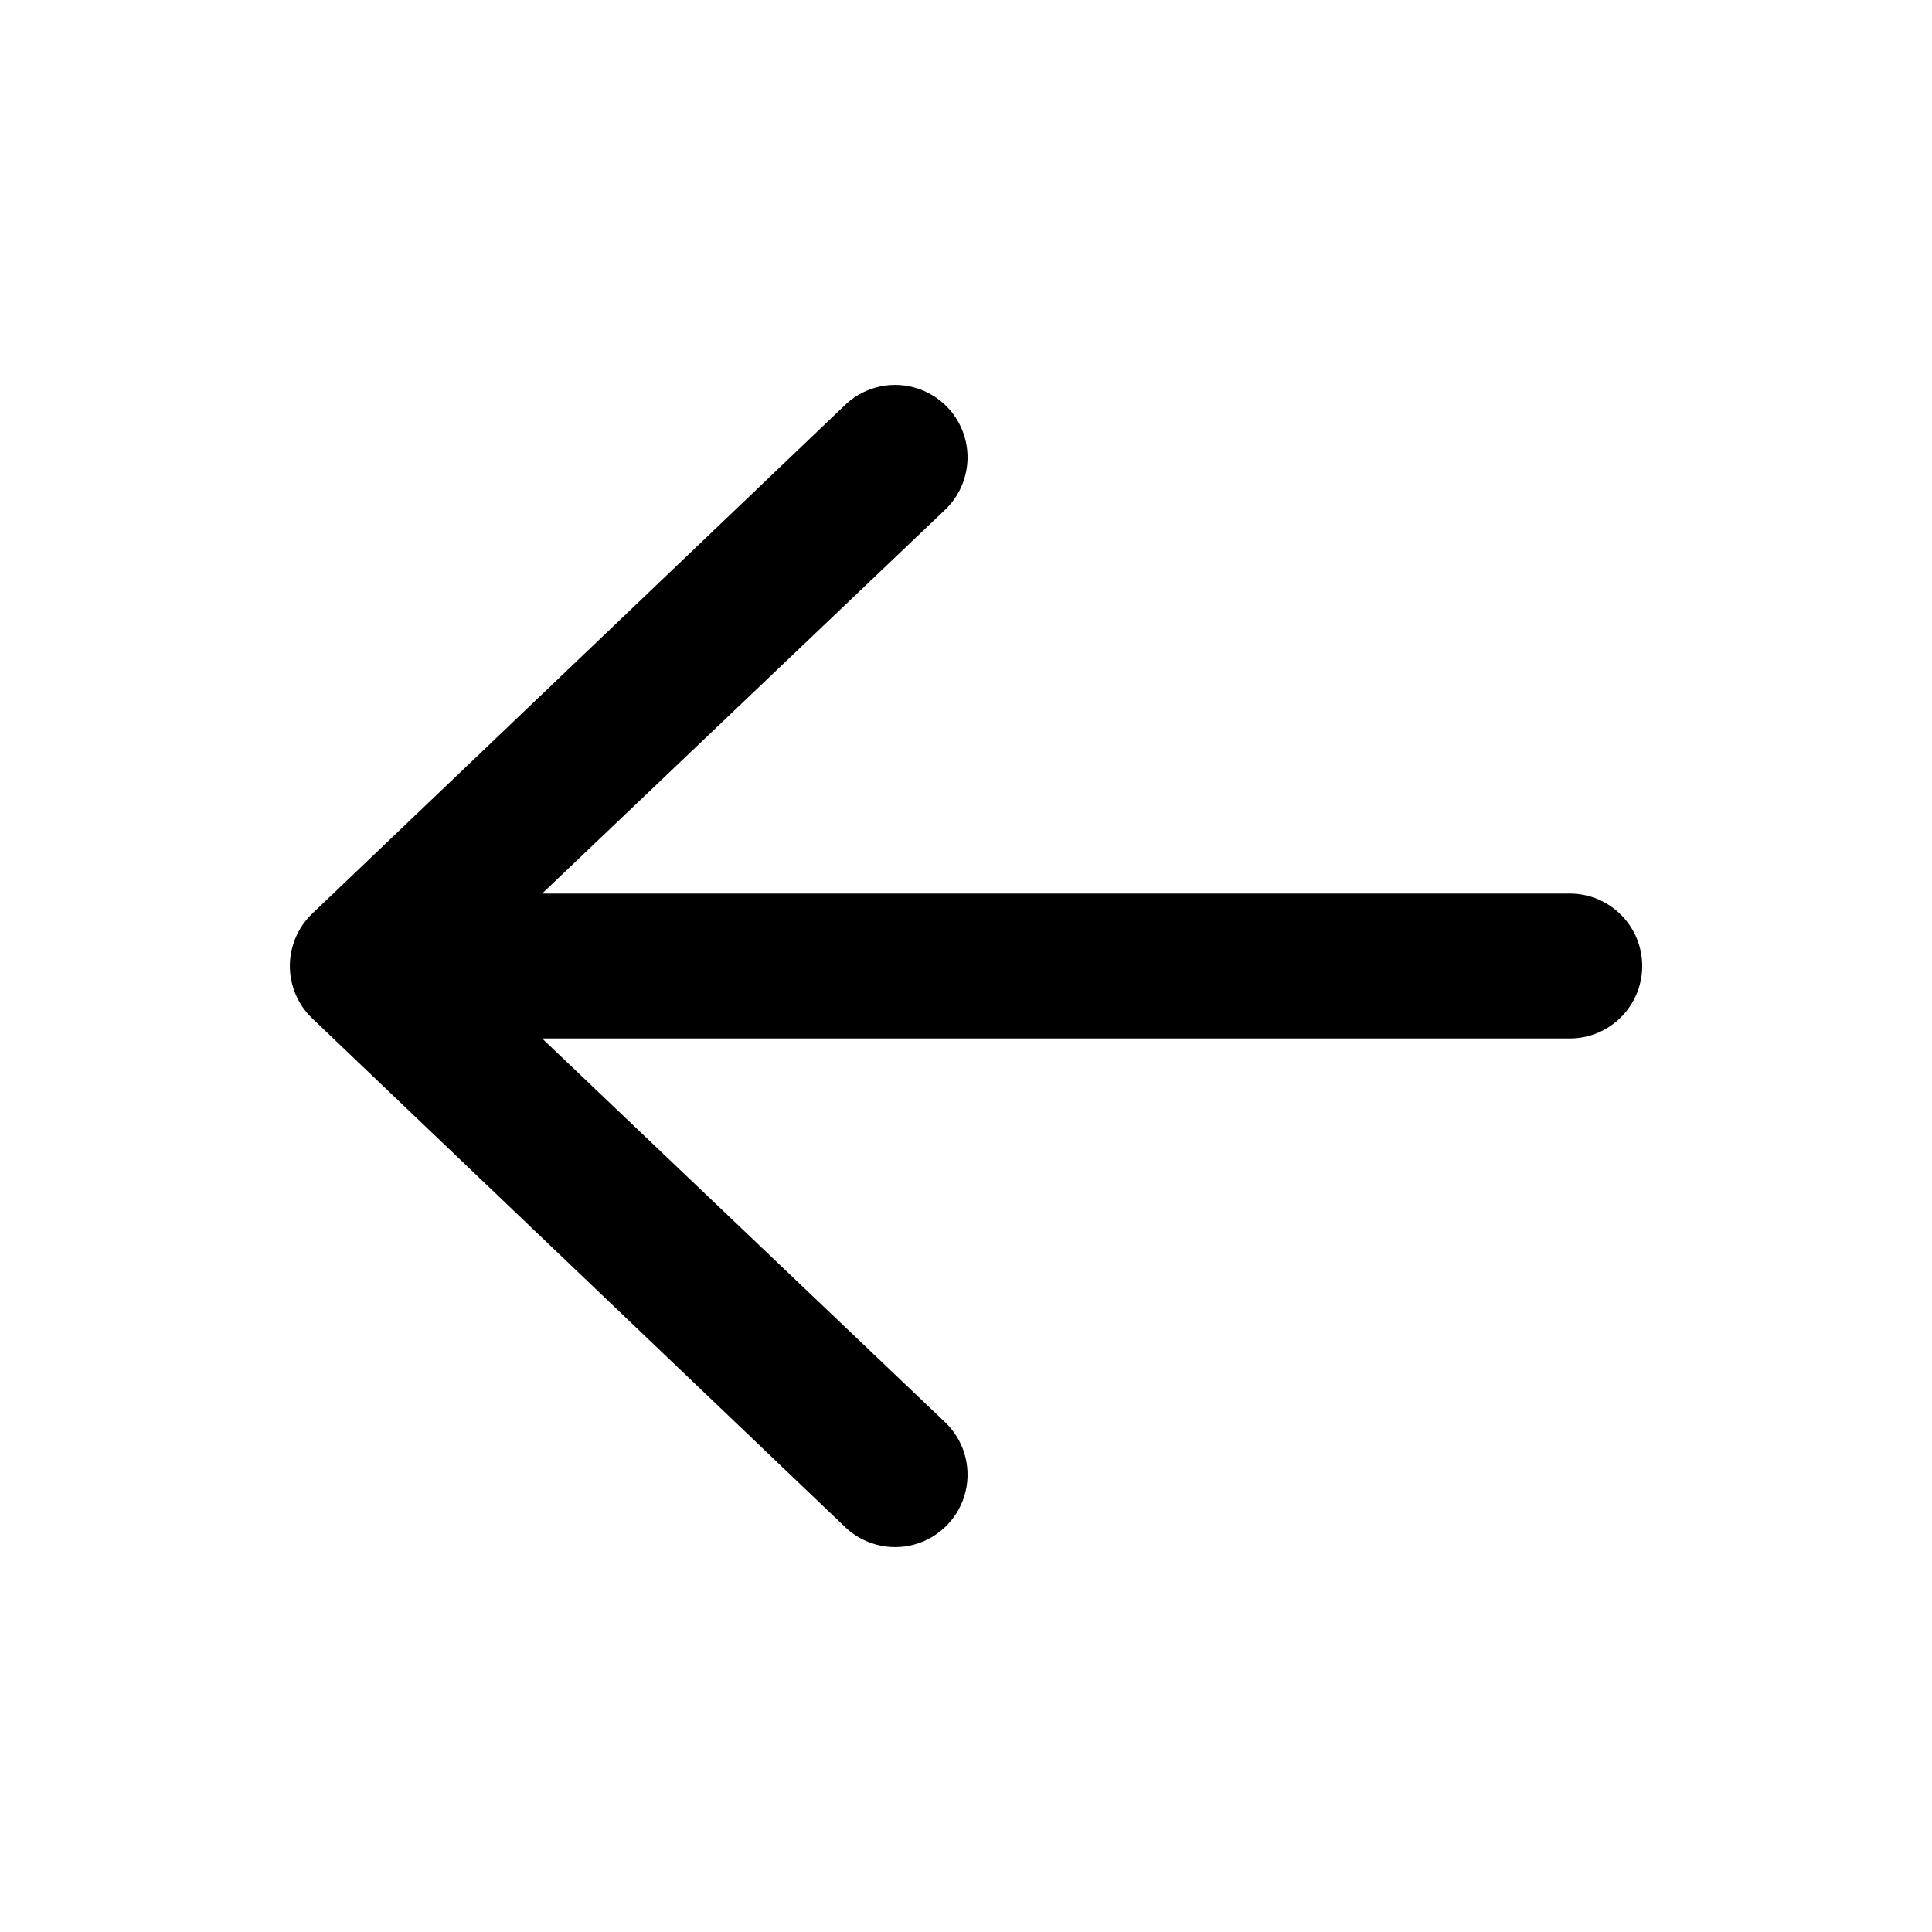
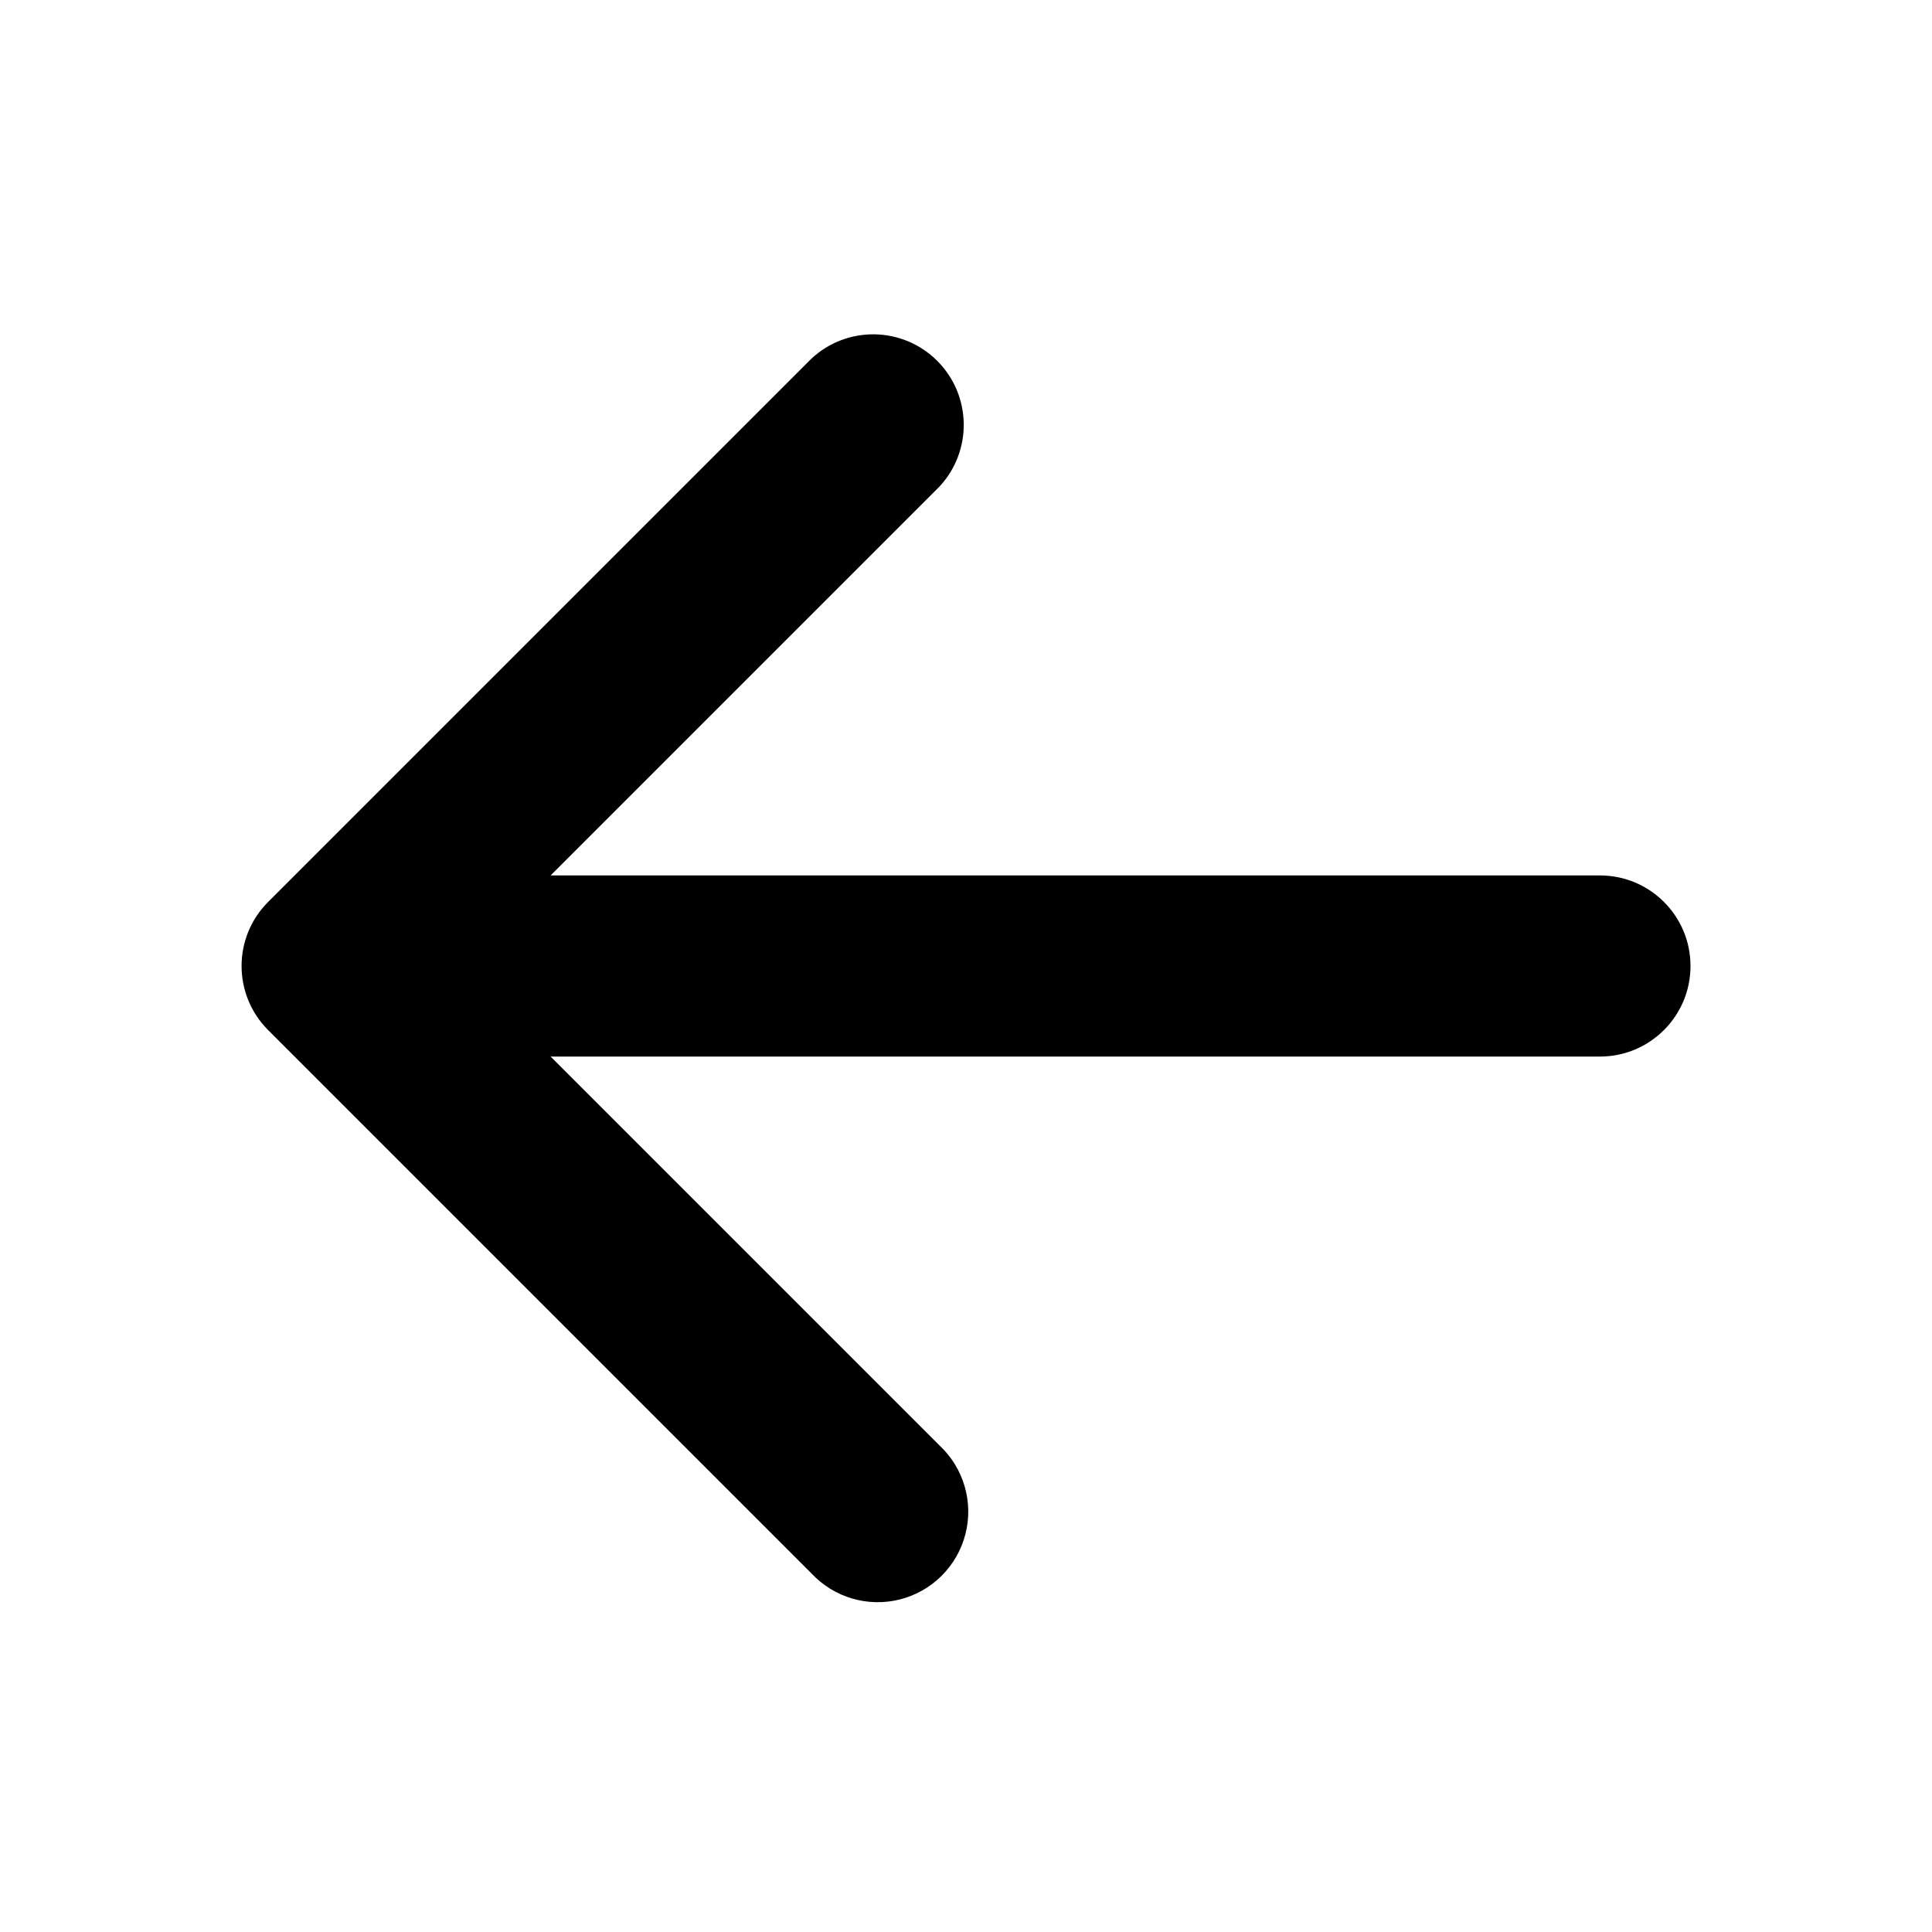
- <svg xmlns="http://www.w3.org/2000/svg" viewBox="0 0 20 20">
-   <path fill-rule="evenodd" d="M17 10a.75.75 0 0 1-.75.75H5.612l4.158 3.96a.75.75 0 1 1-1.04 1.08l-5.5-5.25a.75.75 0 0 1 0-1.08l5.5-5.25a.75.75 0 1 1 1.04 1.08L5.612 9.25H16.25A.75.75 0 0 1 17 10Z" clip-rule="evenodd" />
+ <svg xmlns="http://www.w3.org/2000/svg" viewBox="0 0 16 16">
+   <path fill-rule="evenodd" d="M14 8a.75.75 0 0 1-.75.75H4.56l3.22 3.22a.75.75 0 1 1-1.06 1.06l-4.5-4.5a.75.75 0 0 1 0-1.06l4.5-4.5a.75.75 0 0 1 1.06 1.06L4.56 7.25h8.69A.75.75 0 0 1 14 8Z" clip-rule="evenodd" />
</svg>
